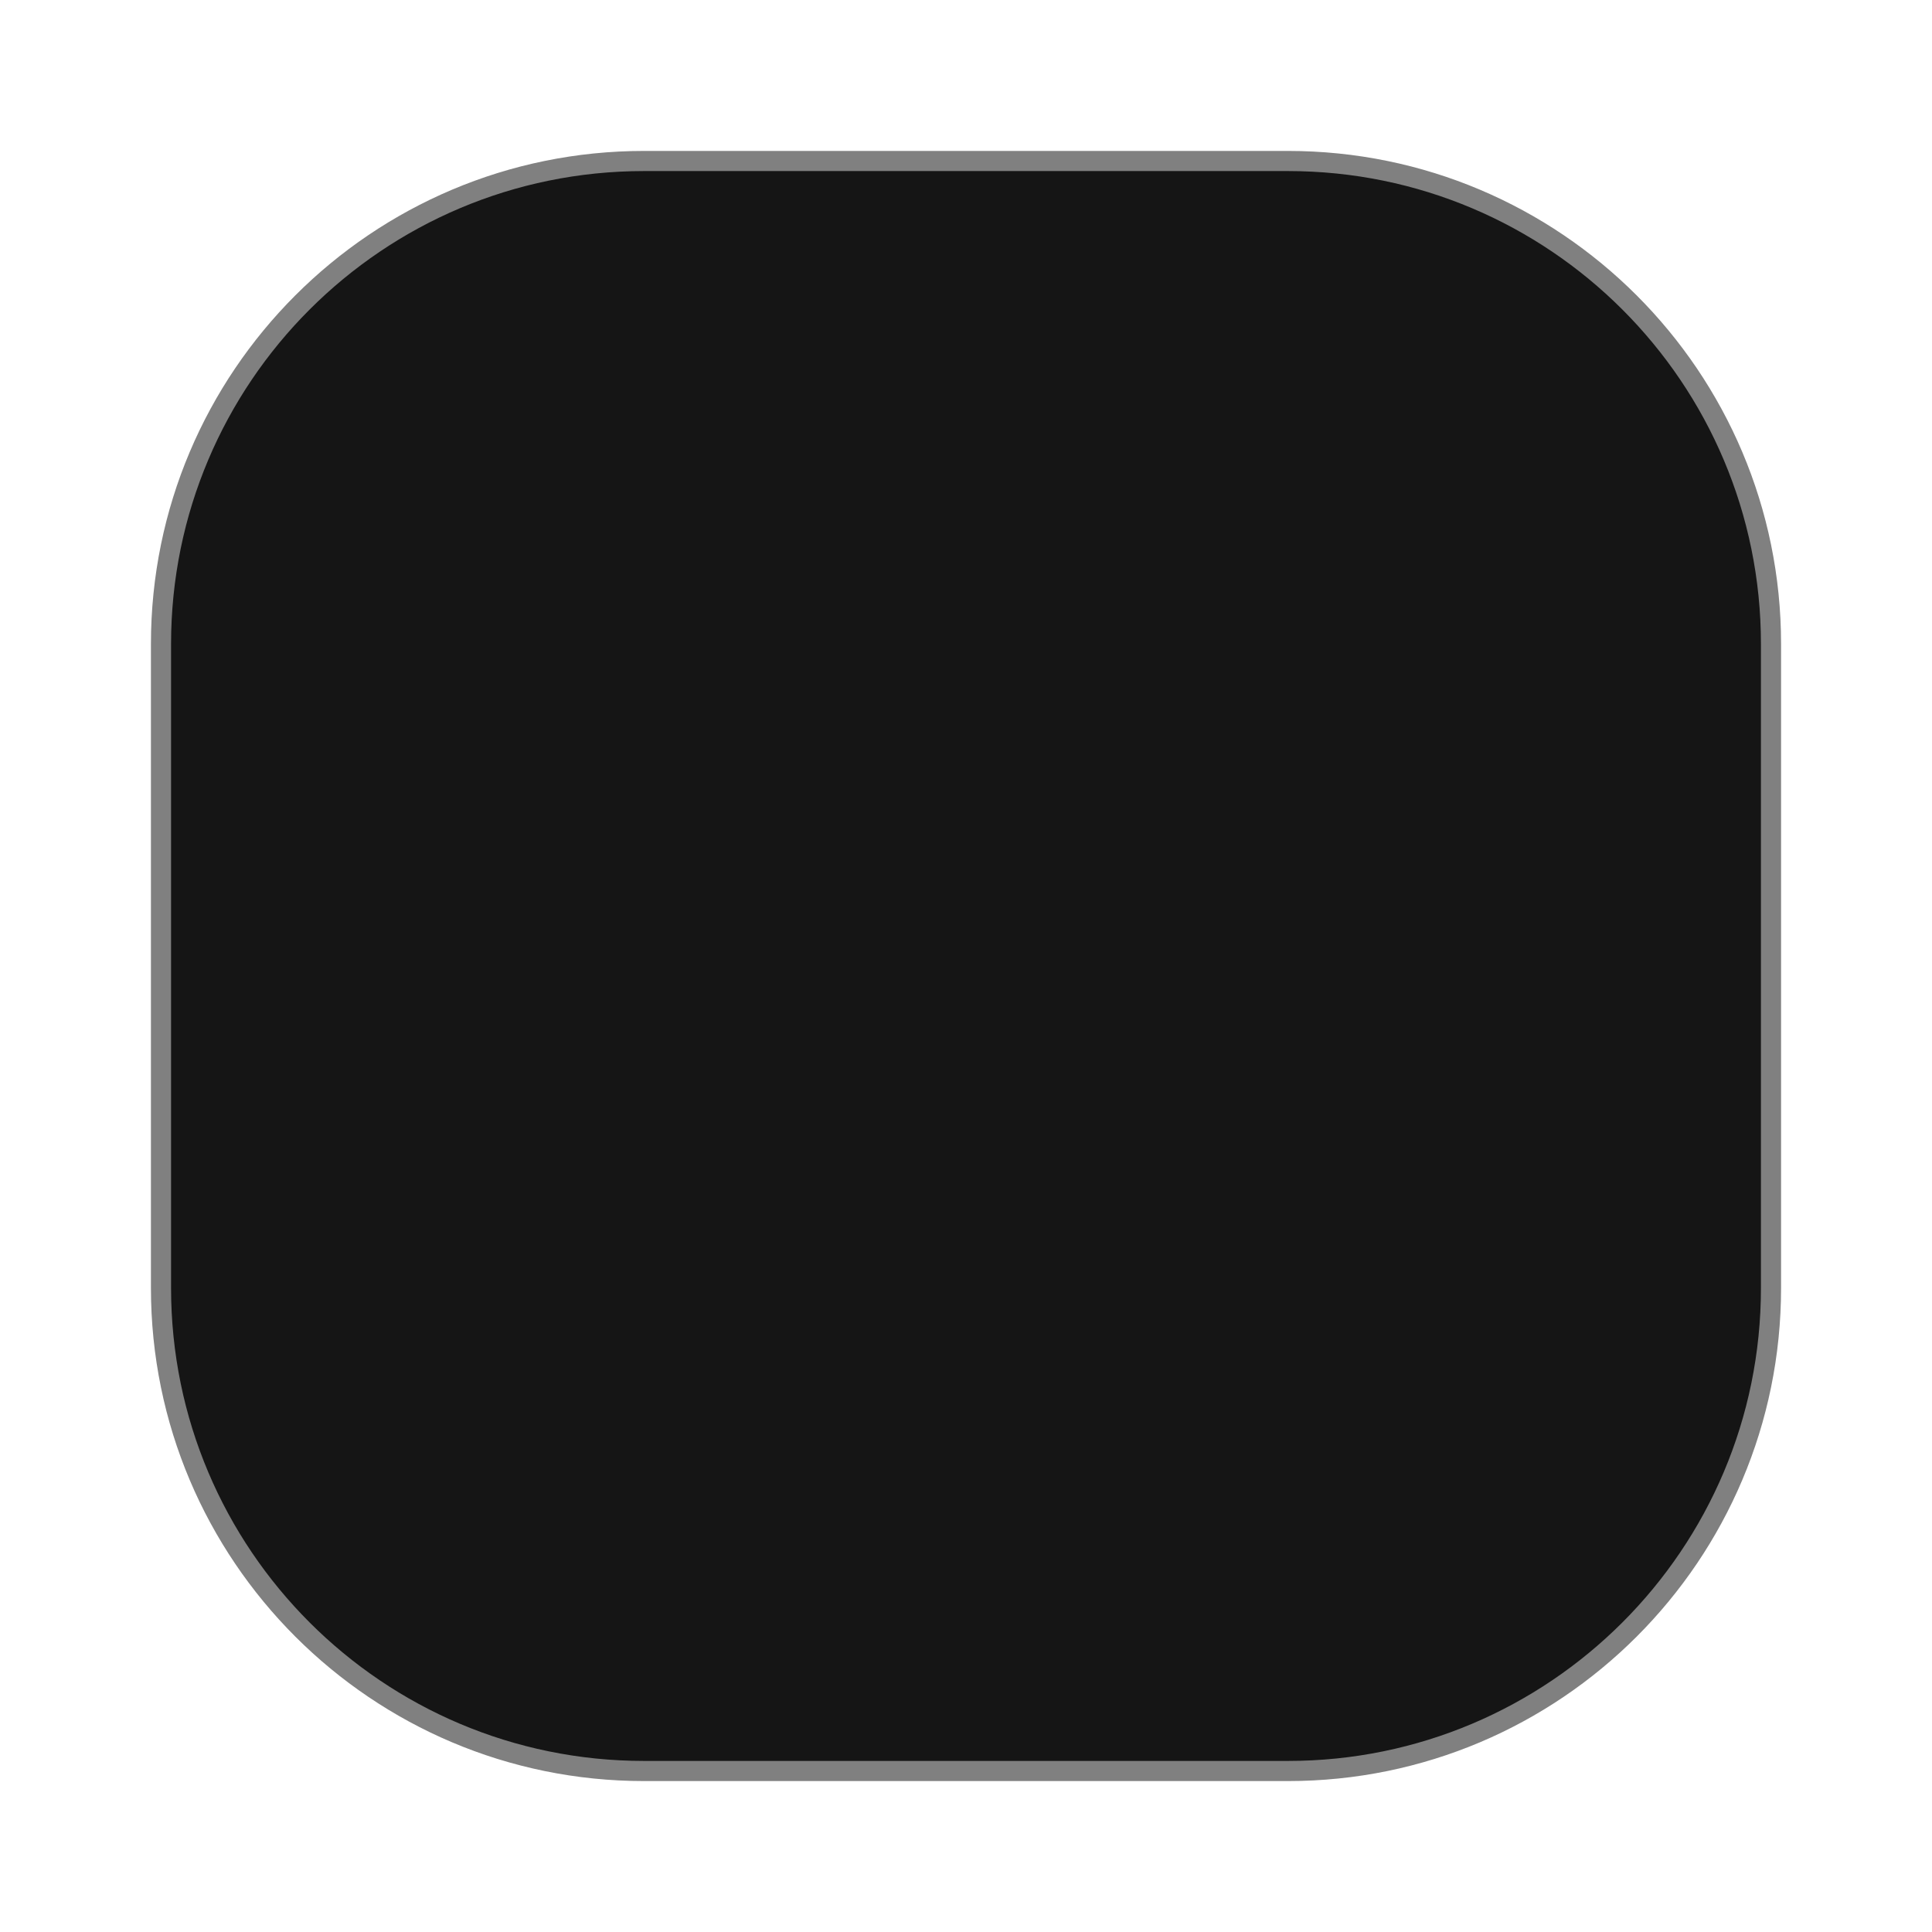
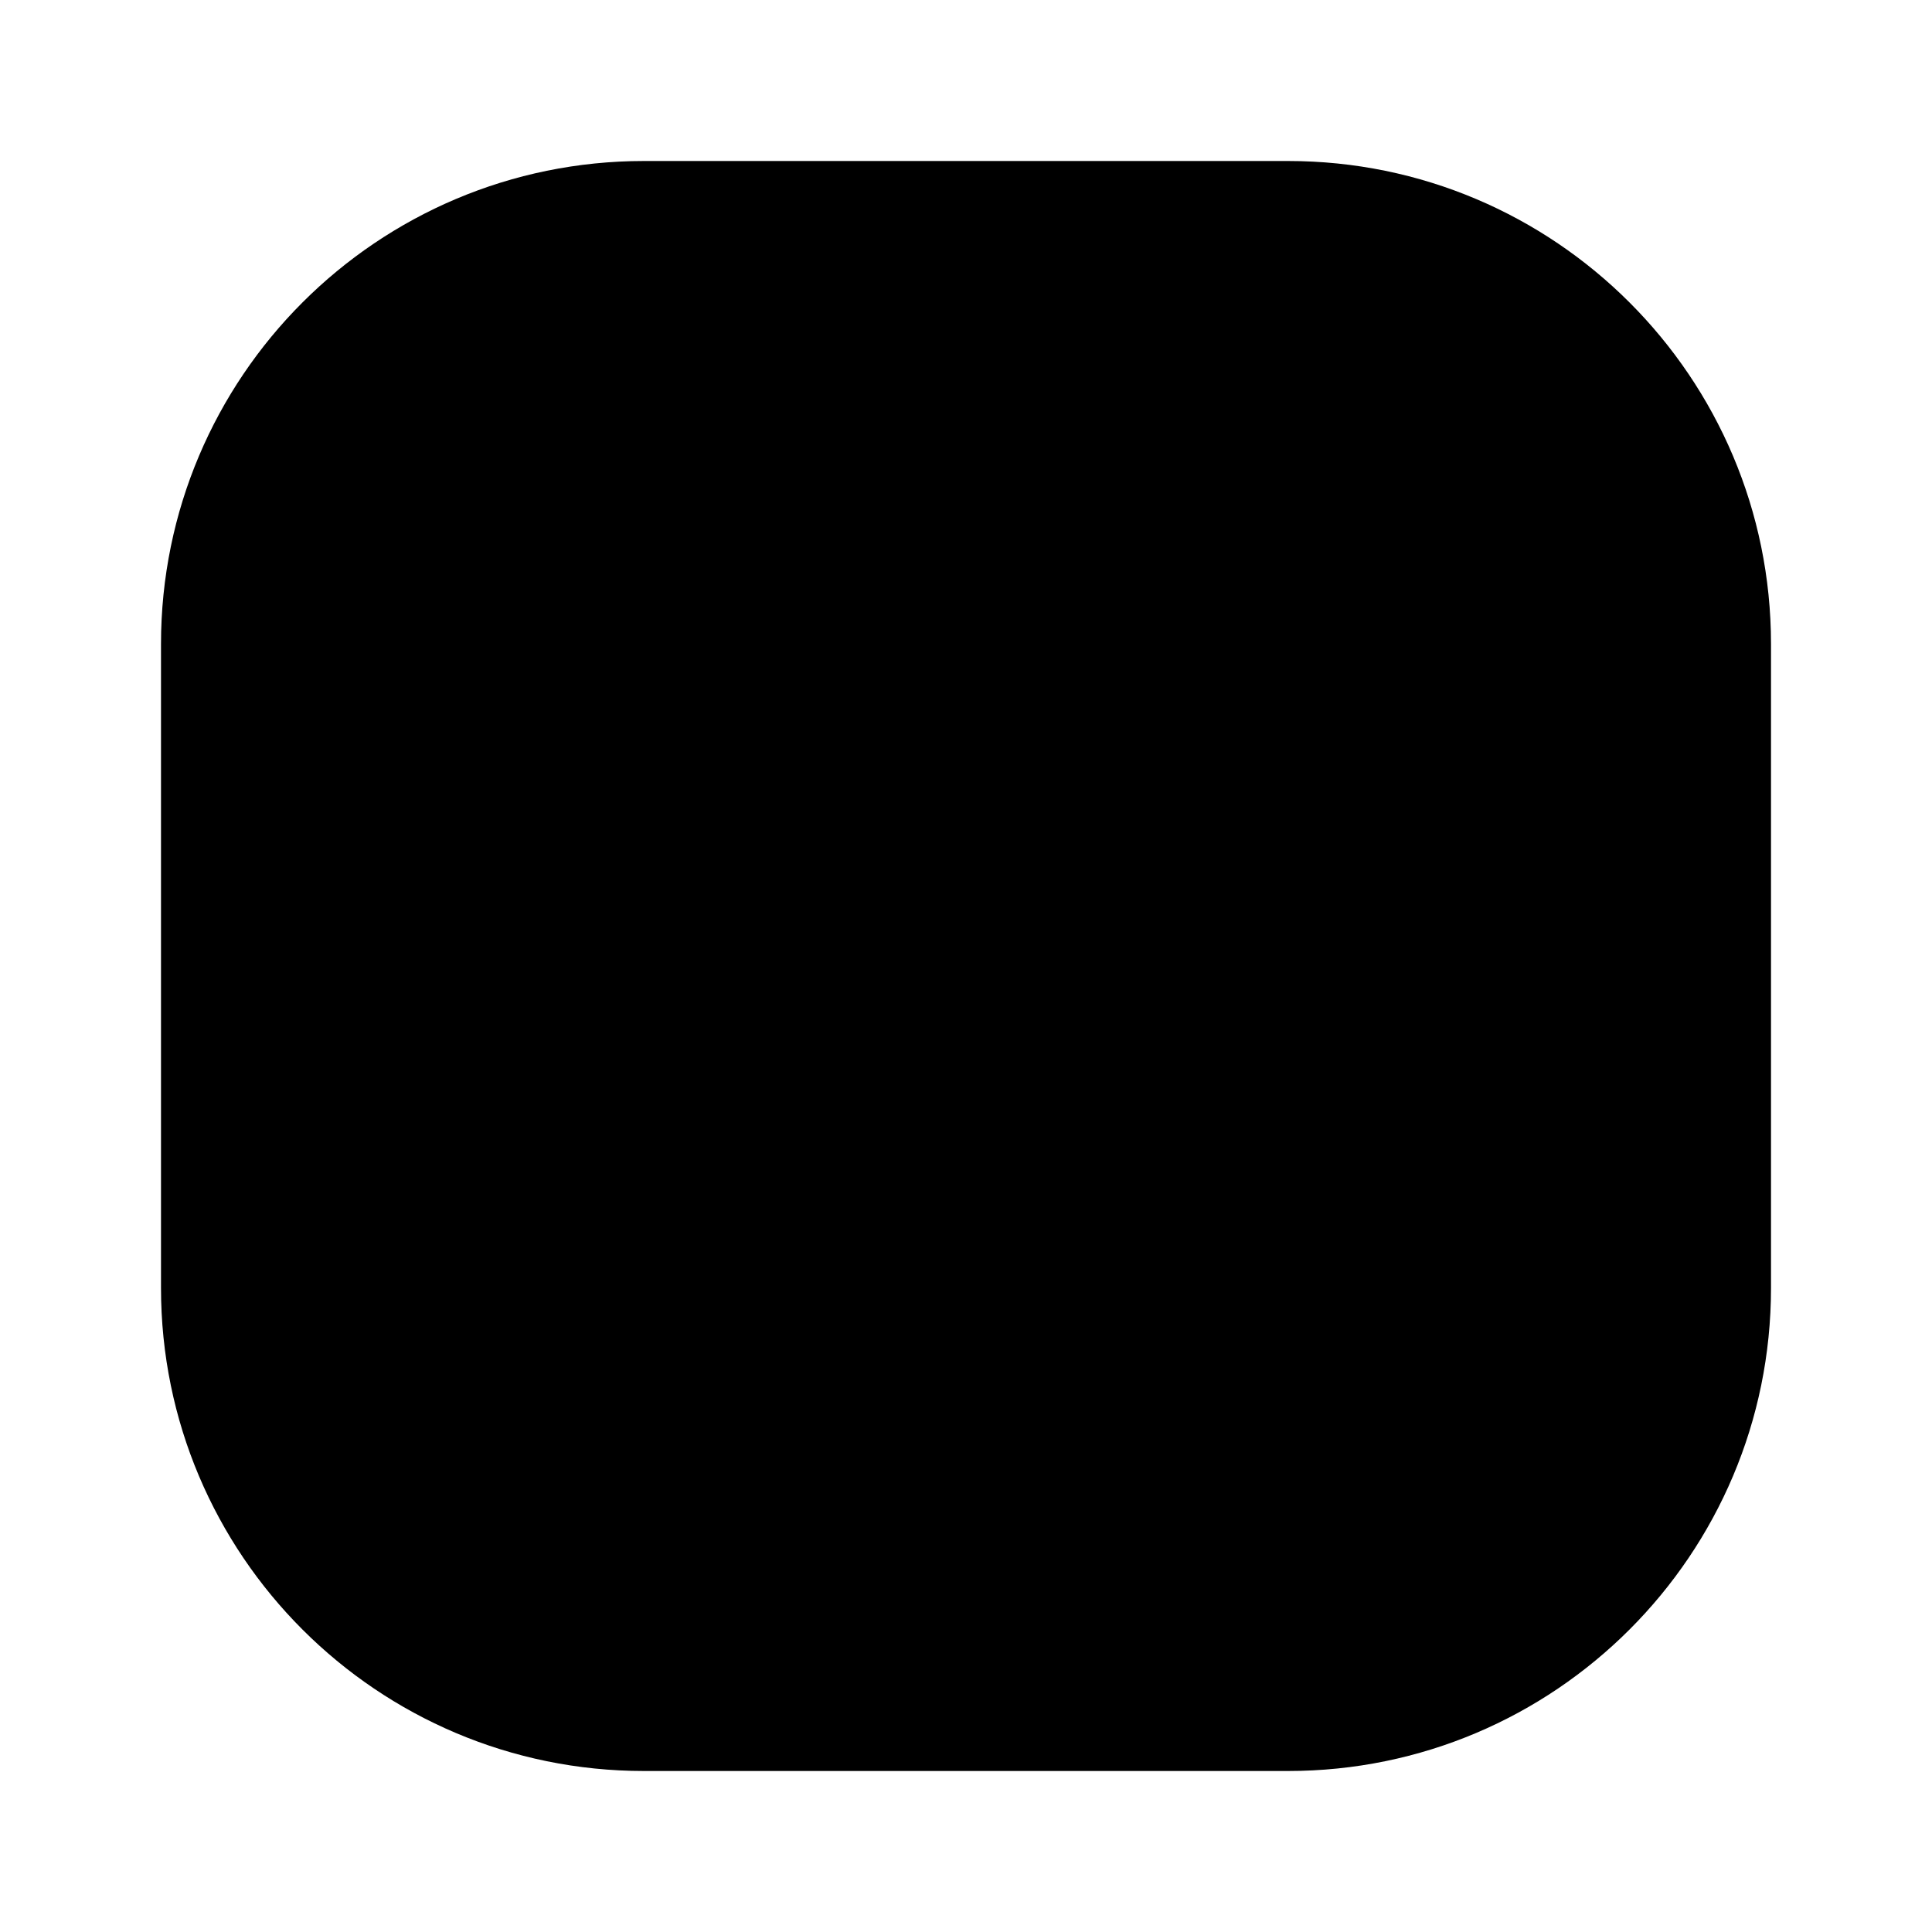
<svg xmlns="http://www.w3.org/2000/svg" width="48" height="48" viewBox="0 0 48 48" version="1.1">
-   <path id="panel" style="fill:#151515;stroke:#808080;stroke-width:0.5" d="M 16,4 H 32 A 12,12 0 0 1 44,16 V 32 A 12,12 0 0 1 32,44 H 16 A 12,12 0 0 1 4,32 V 16 A 12,12 0 0 1 16,4 Z" />
+   <path id="panel" style="fill:{{panel_fill}};stroke:{{panel_stroke}};stroke-width:0.5" d="M 16,4 H 32 A 12,12 0 0 1 44,16 V 32 A 12,12 0 0 1 32,44 H 16 A 12,12 0 0 1 4,32 V 16 A 12,12 0 0 1 16,4 Z" />
</svg>
